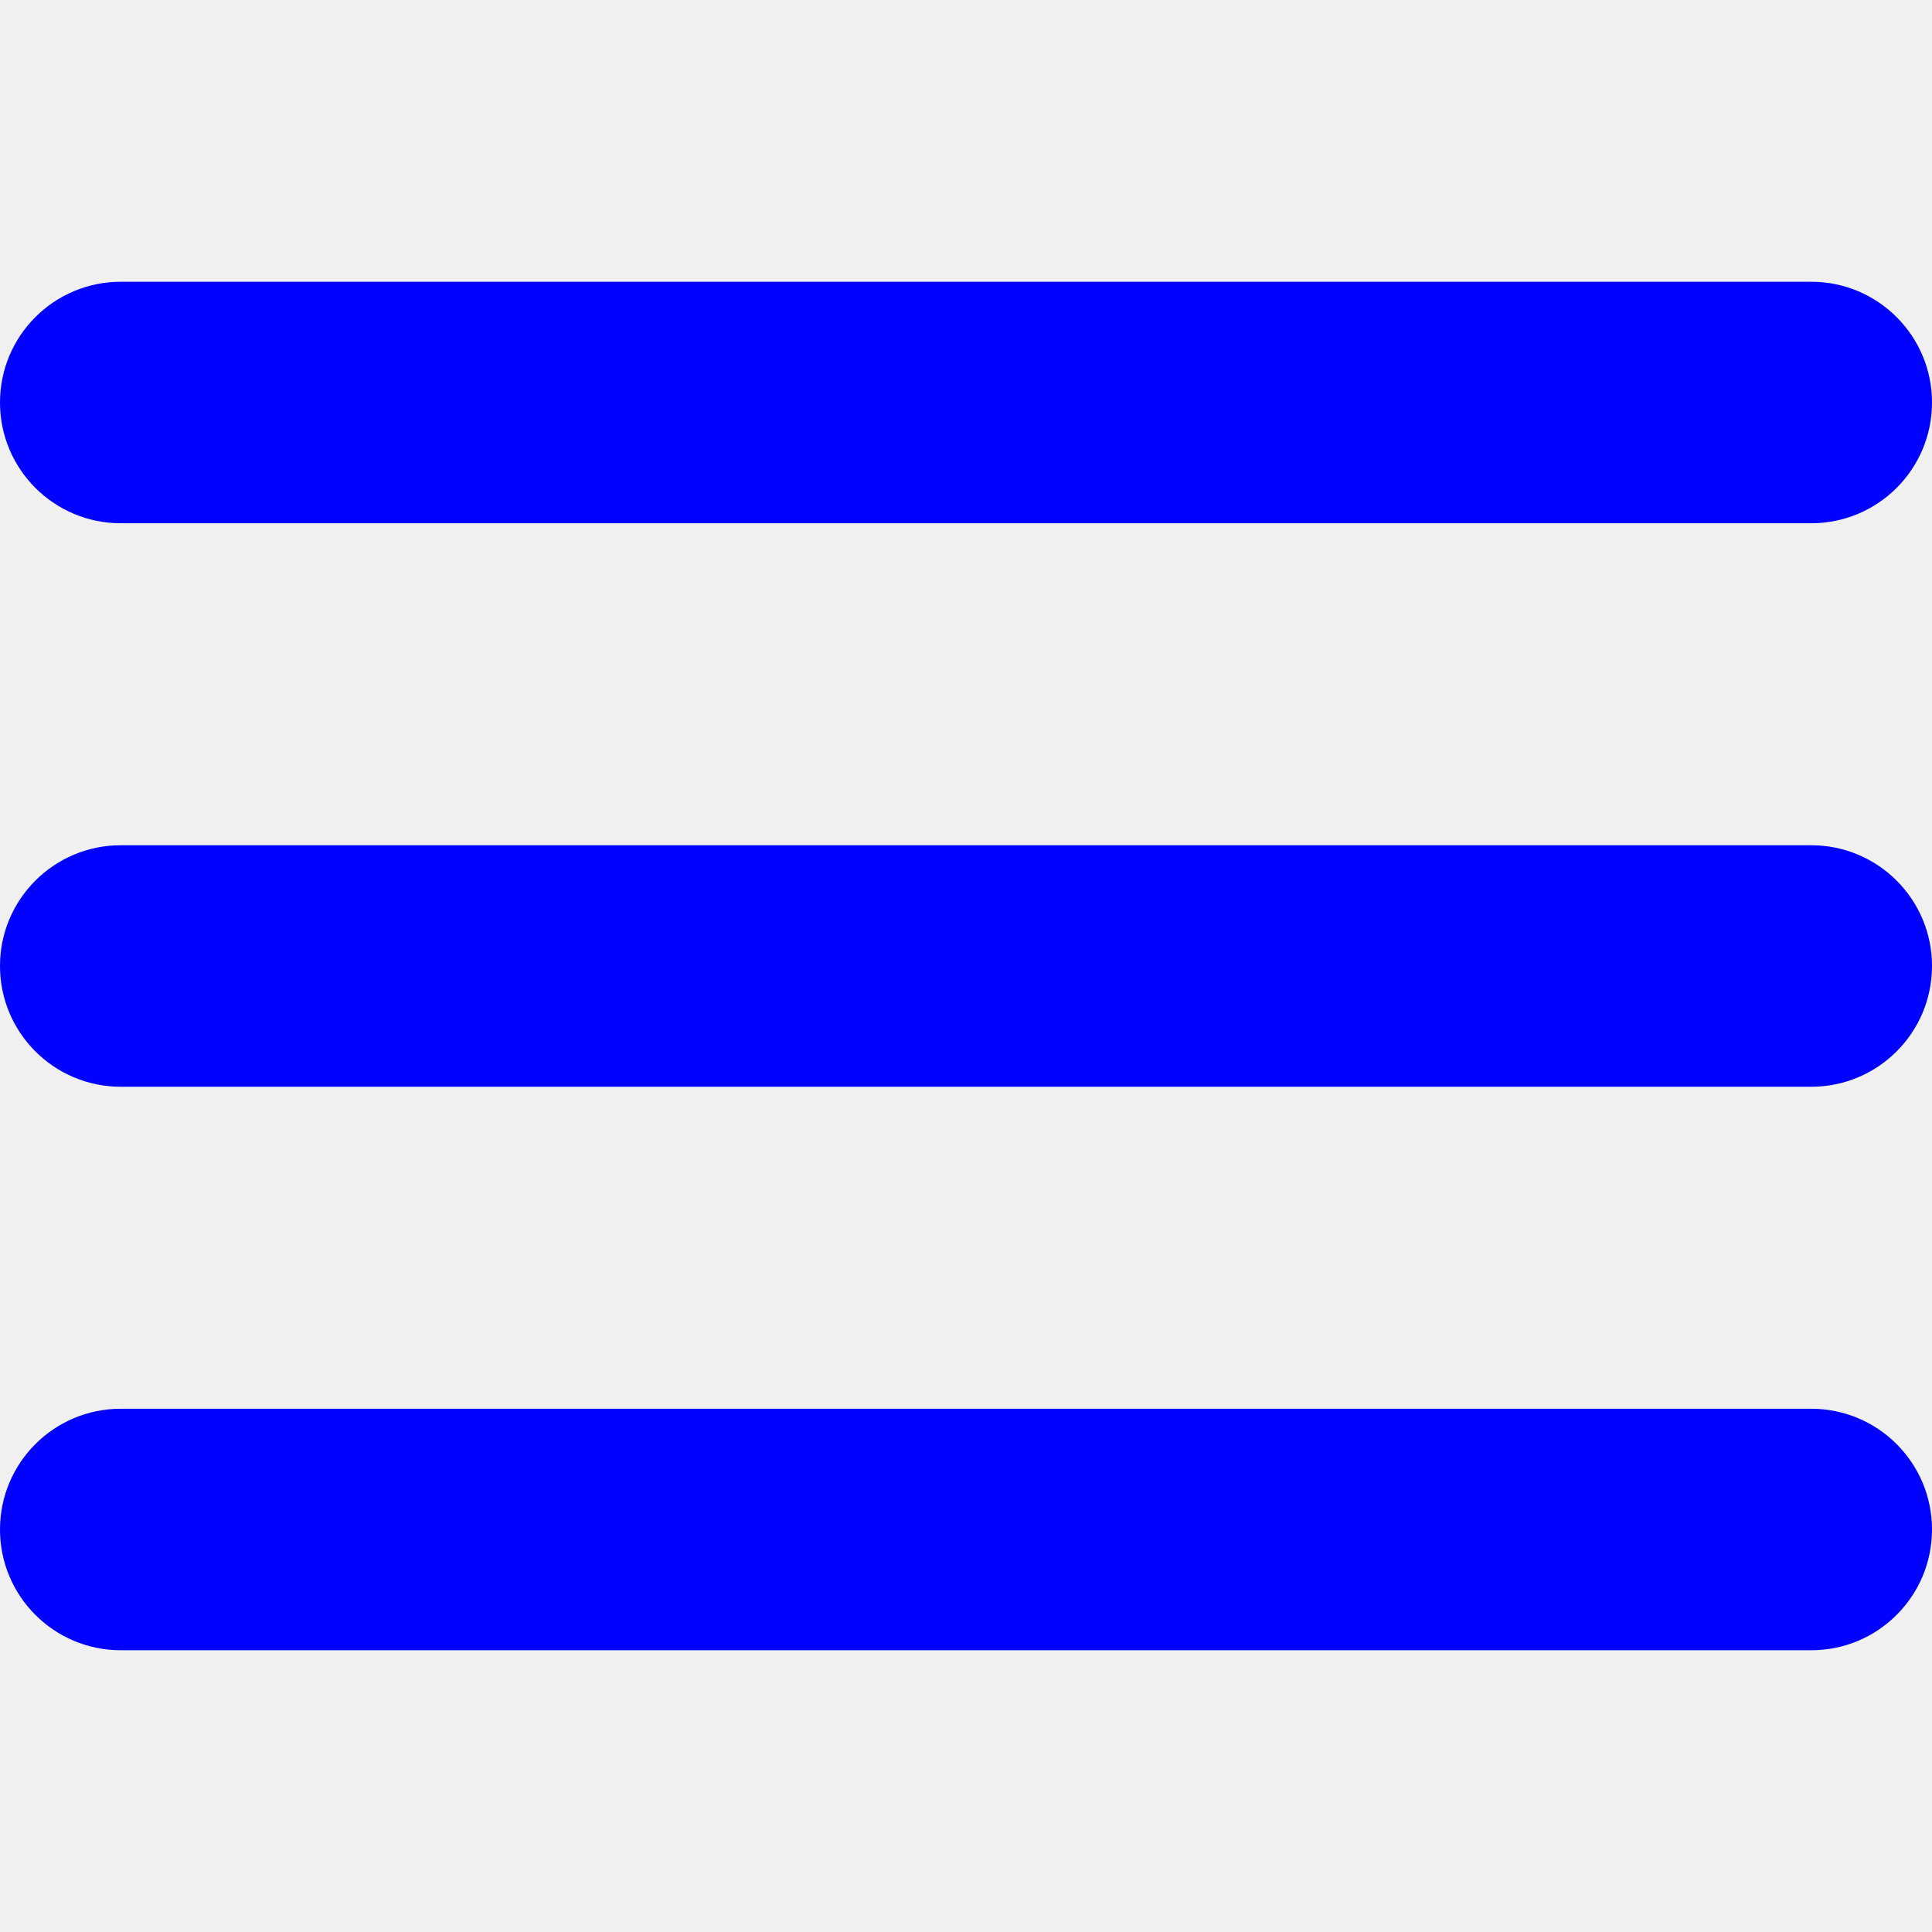
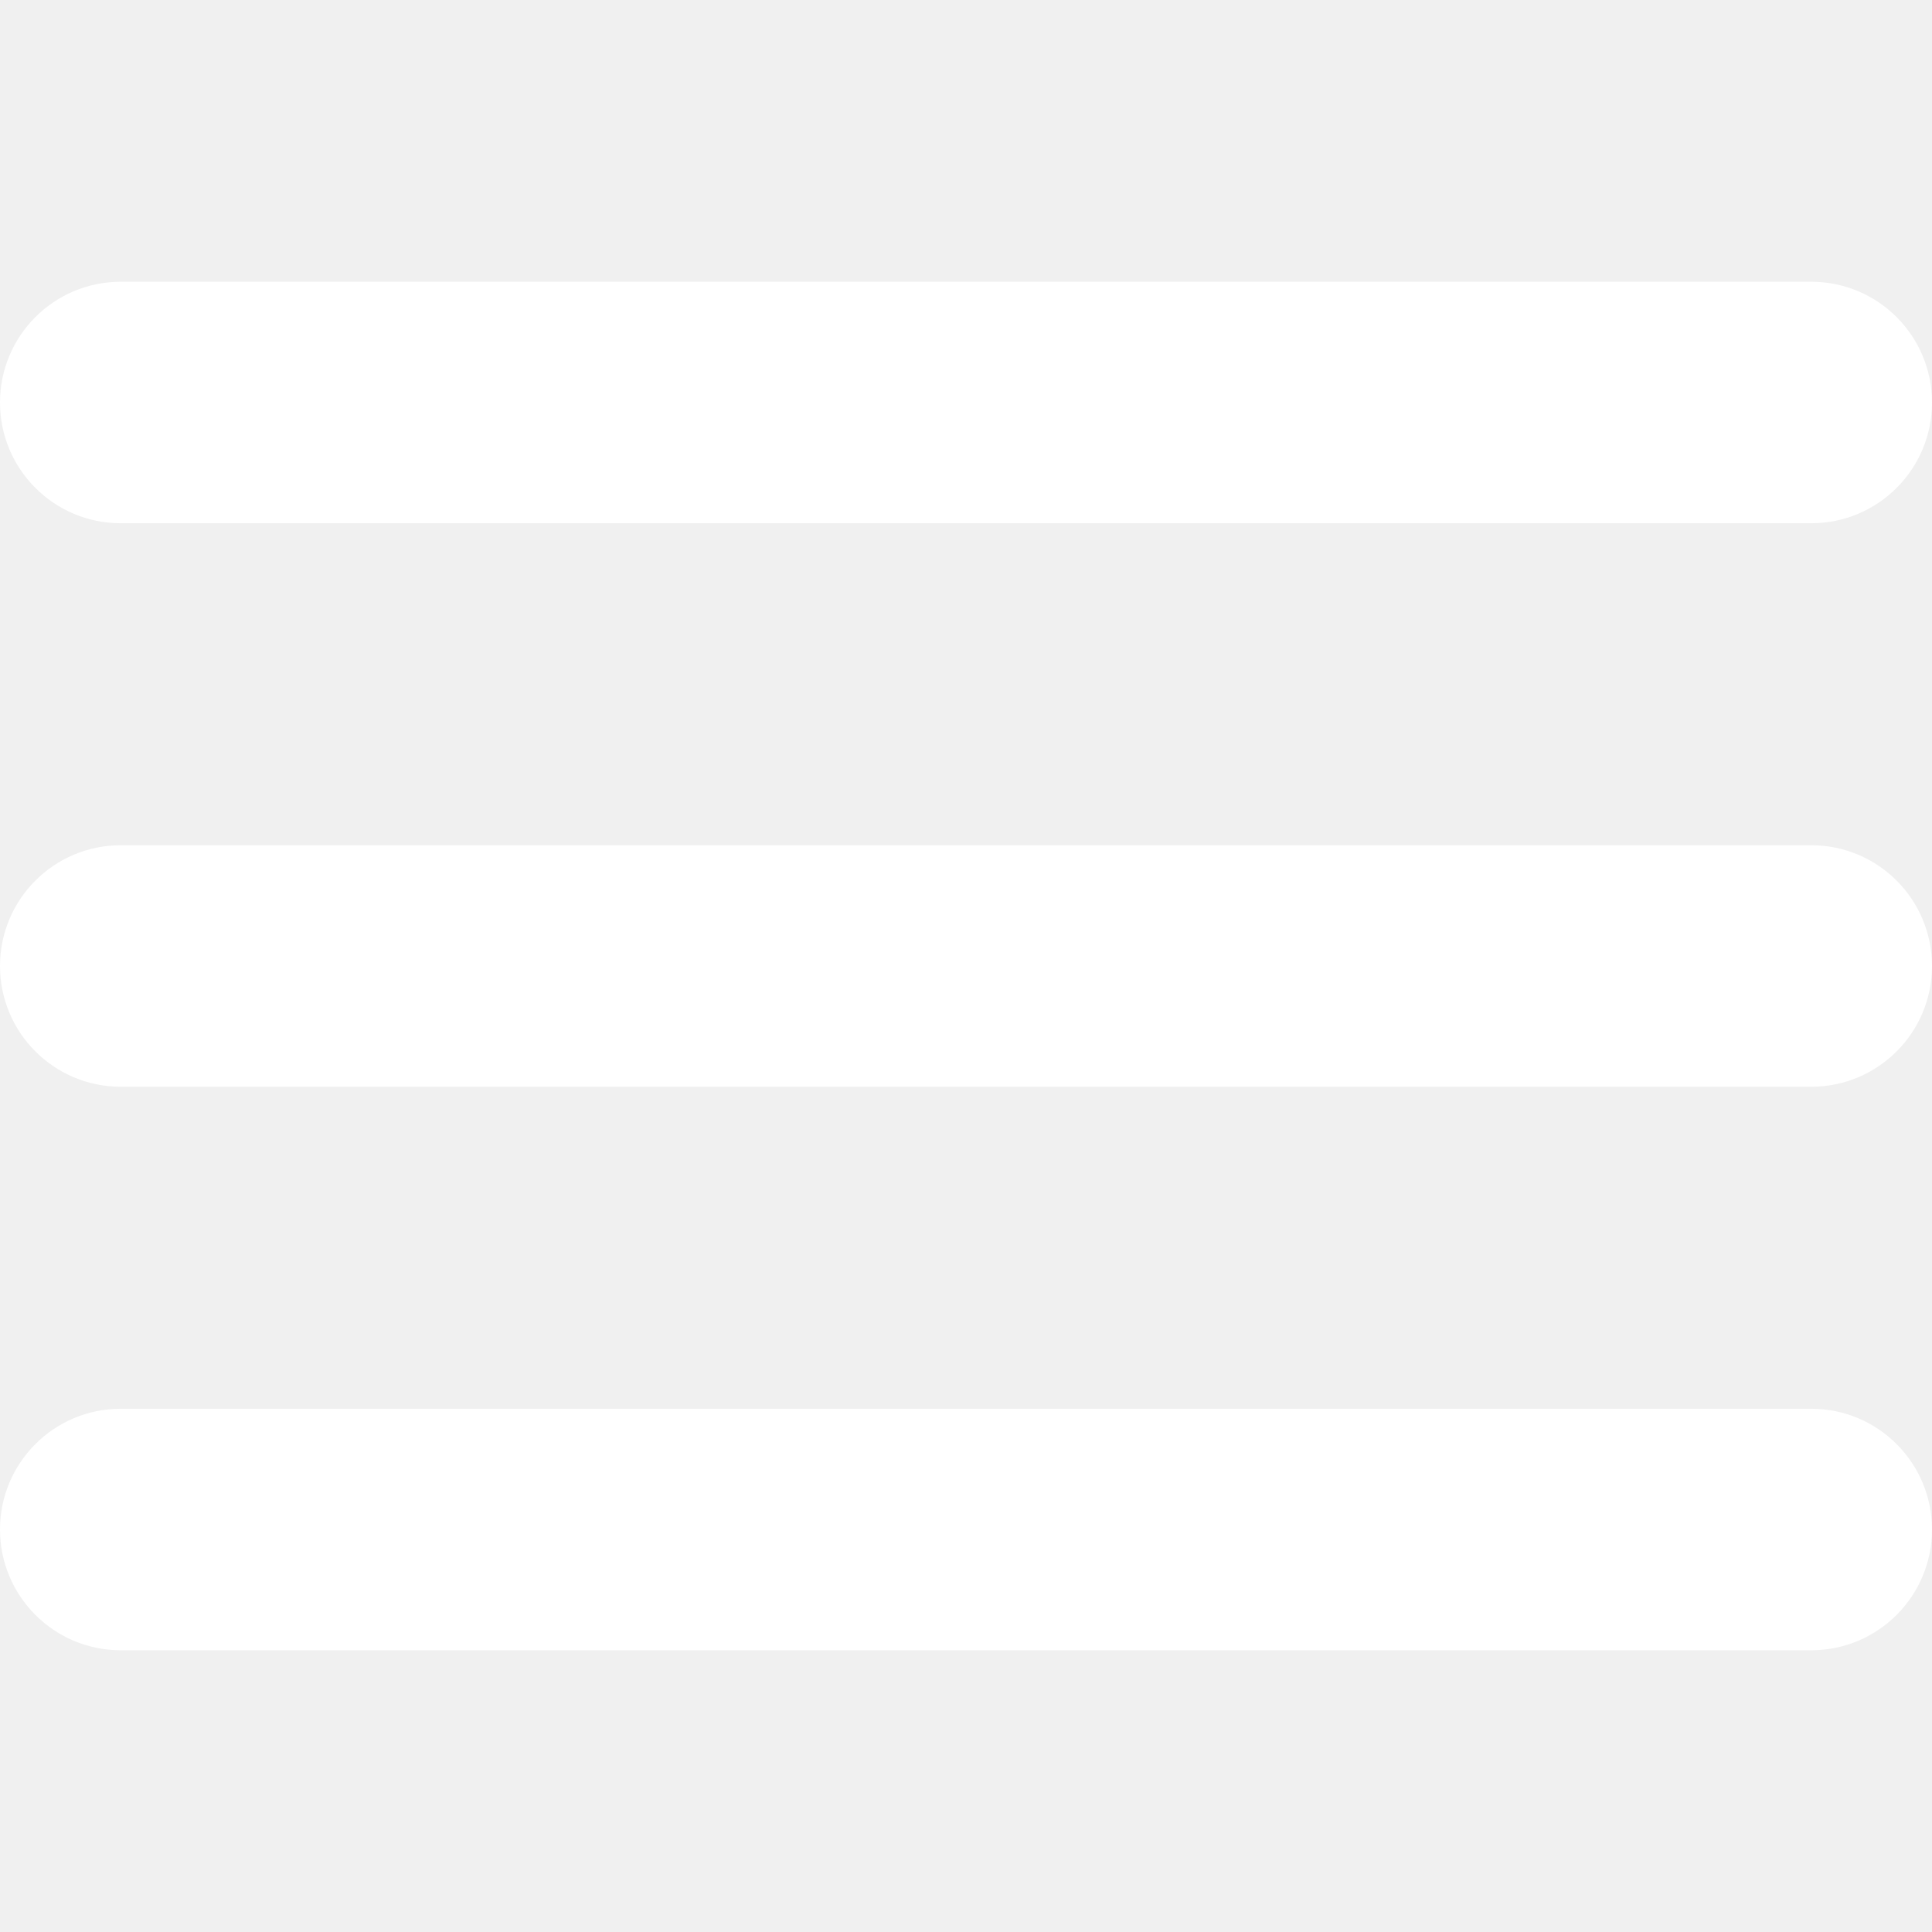
- <svg xmlns="http://www.w3.org/2000/svg" version="1.1" id="Capa_1" x="0px" y="0px" viewBox="0 0 512 512" style="enable-background:new 0 0 512 512;" xml:space="preserve" width="15" height="15" fill="blue">
+ <svg xmlns="http://www.w3.org/2000/svg" version="1.1" id="Capa_1" x="0px" y="0px" viewBox="0 0 512 512" style="enable-background:new 0 0 512 512;" xml:space="preserve" width="15" height="15" fill="white">
  <g>
    <path d="M480,224H32c-17.673,0-32,14.327-32,32s14.327,32,32,32h448c17.673,0,32-14.327,32-32S497.673,224,480,224z" />
    <path d="M32,138.667h448c17.673,0,32-14.327,32-32s-14.327-32-32-32H32c-17.673,0-32,14.327-32,32S14.327,138.667,32,138.667z" />
    <path d="M480,373.333H32c-17.673,0-32,14.327-32,32s14.327,32,32,32h448c17.673,0,32-14.327,32-32S497.673,373.333,480,373.333z" />
  </g>
</svg>
